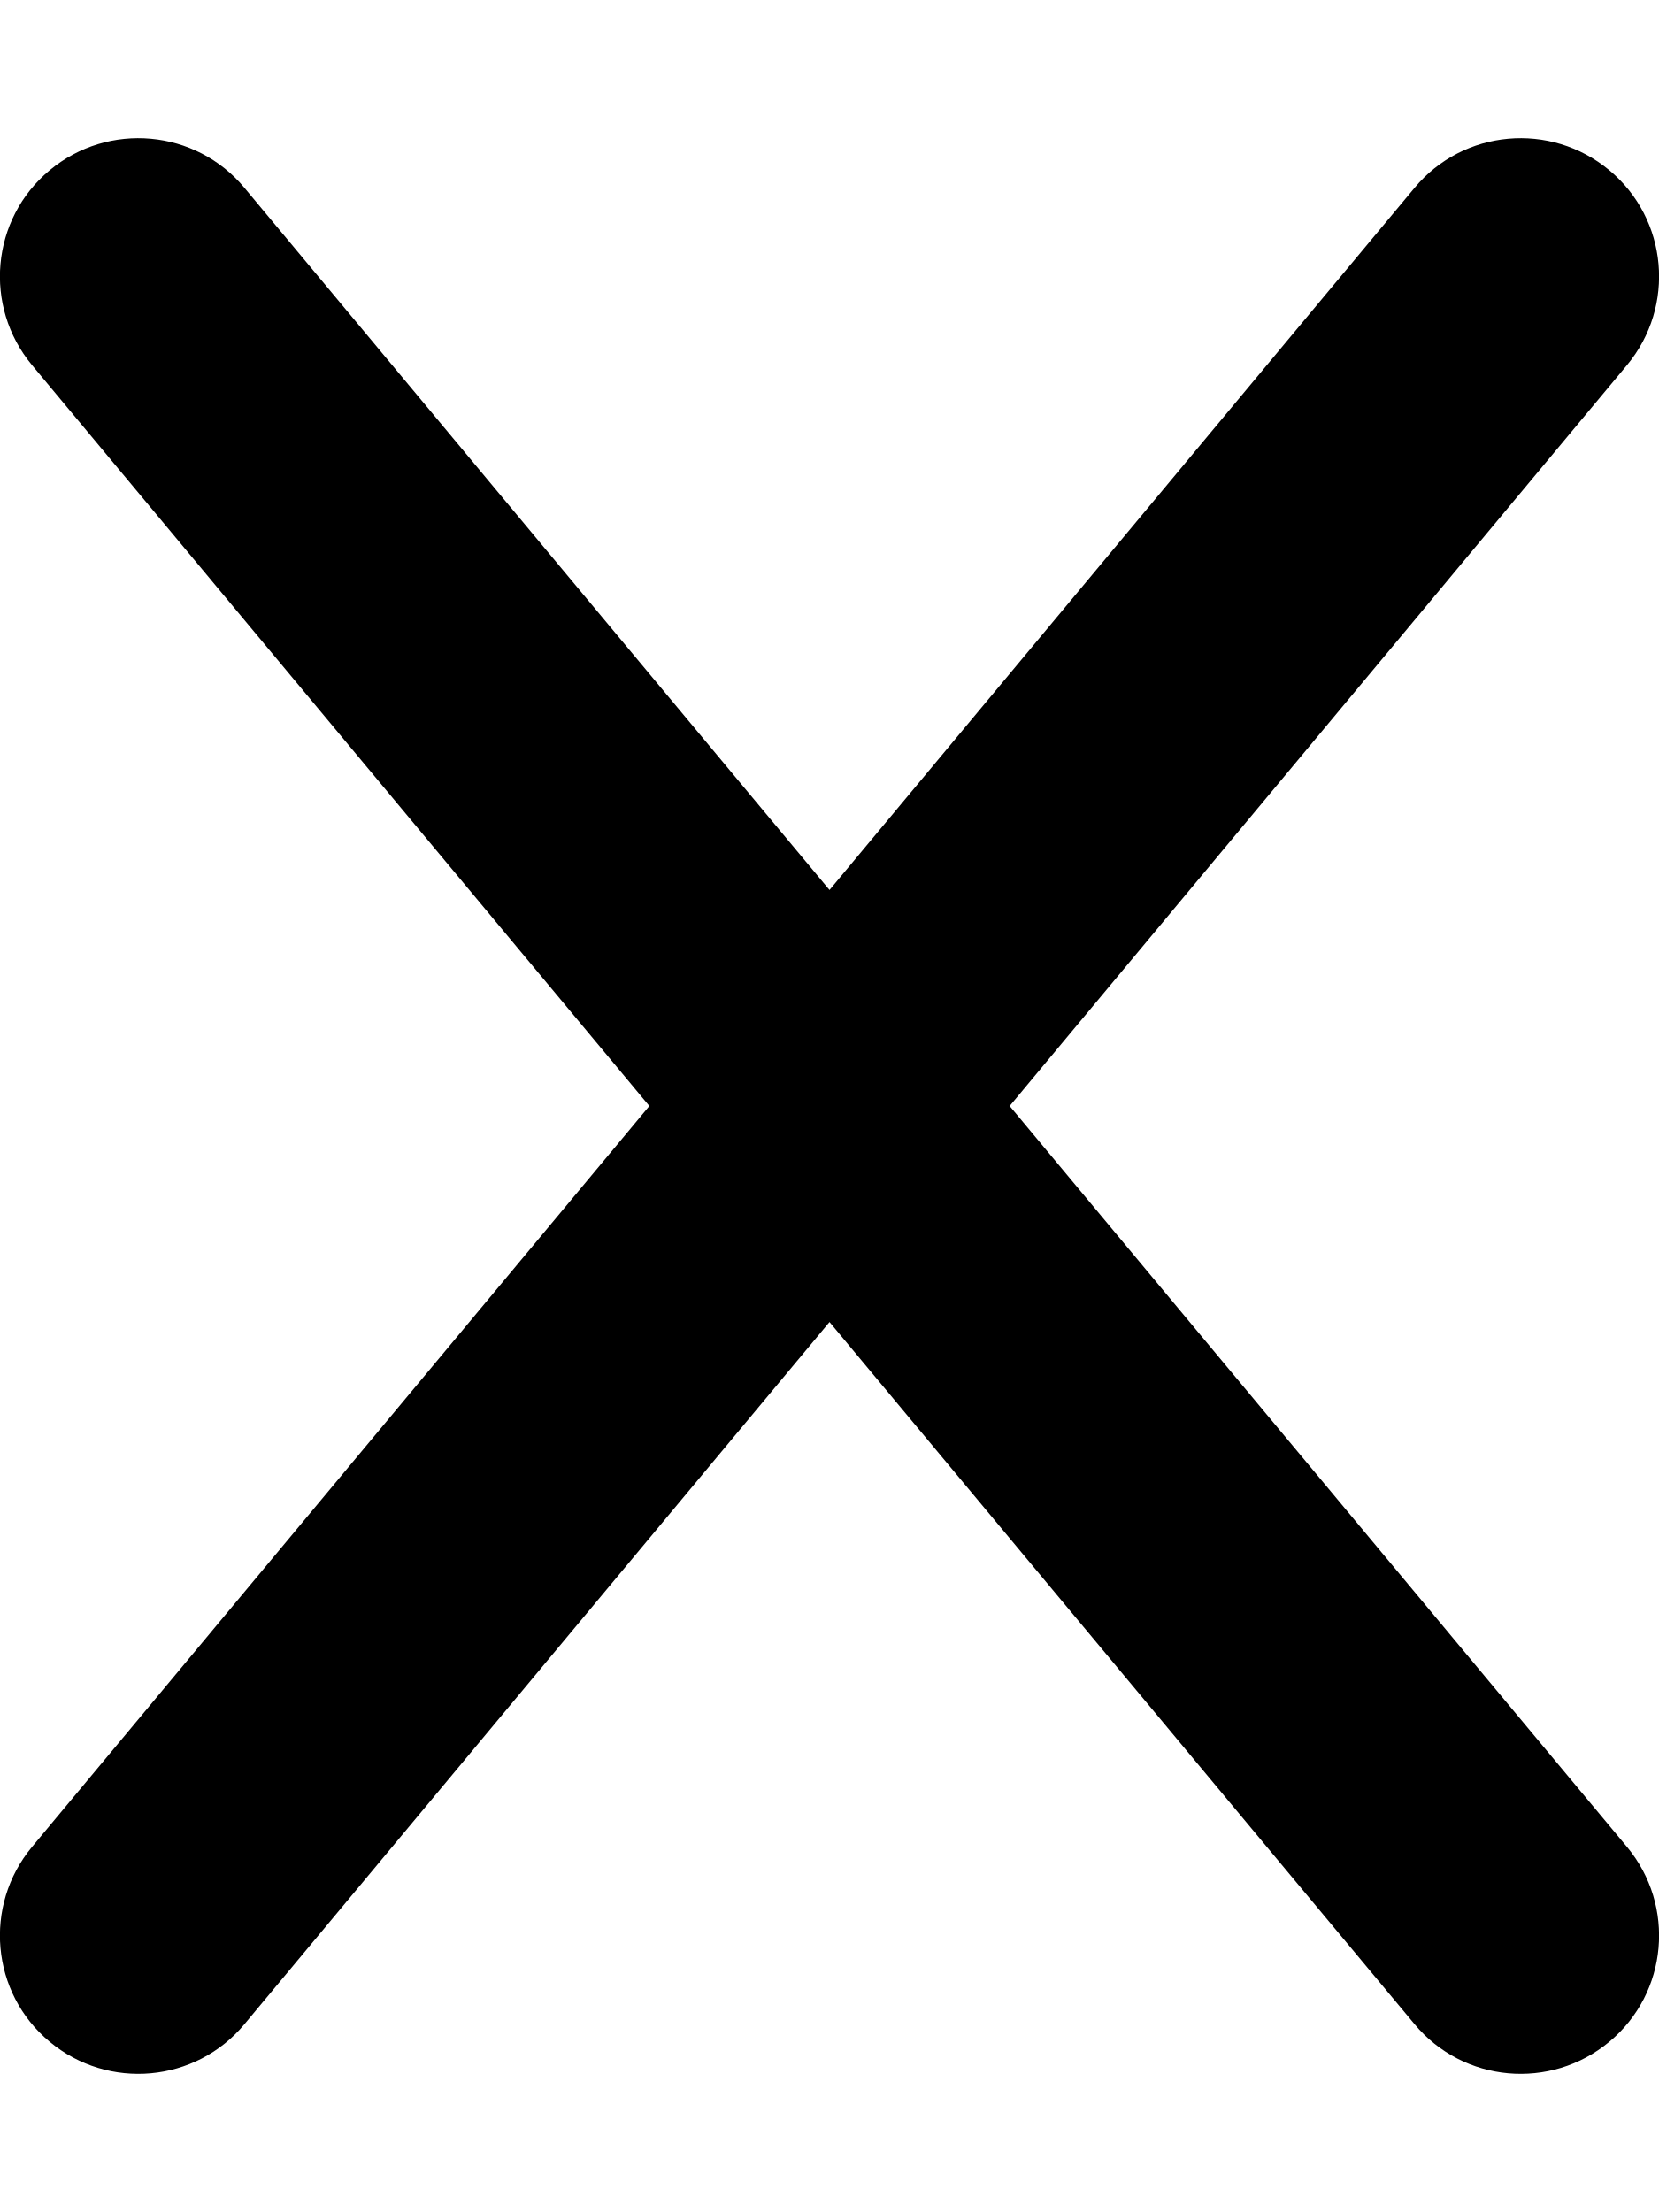
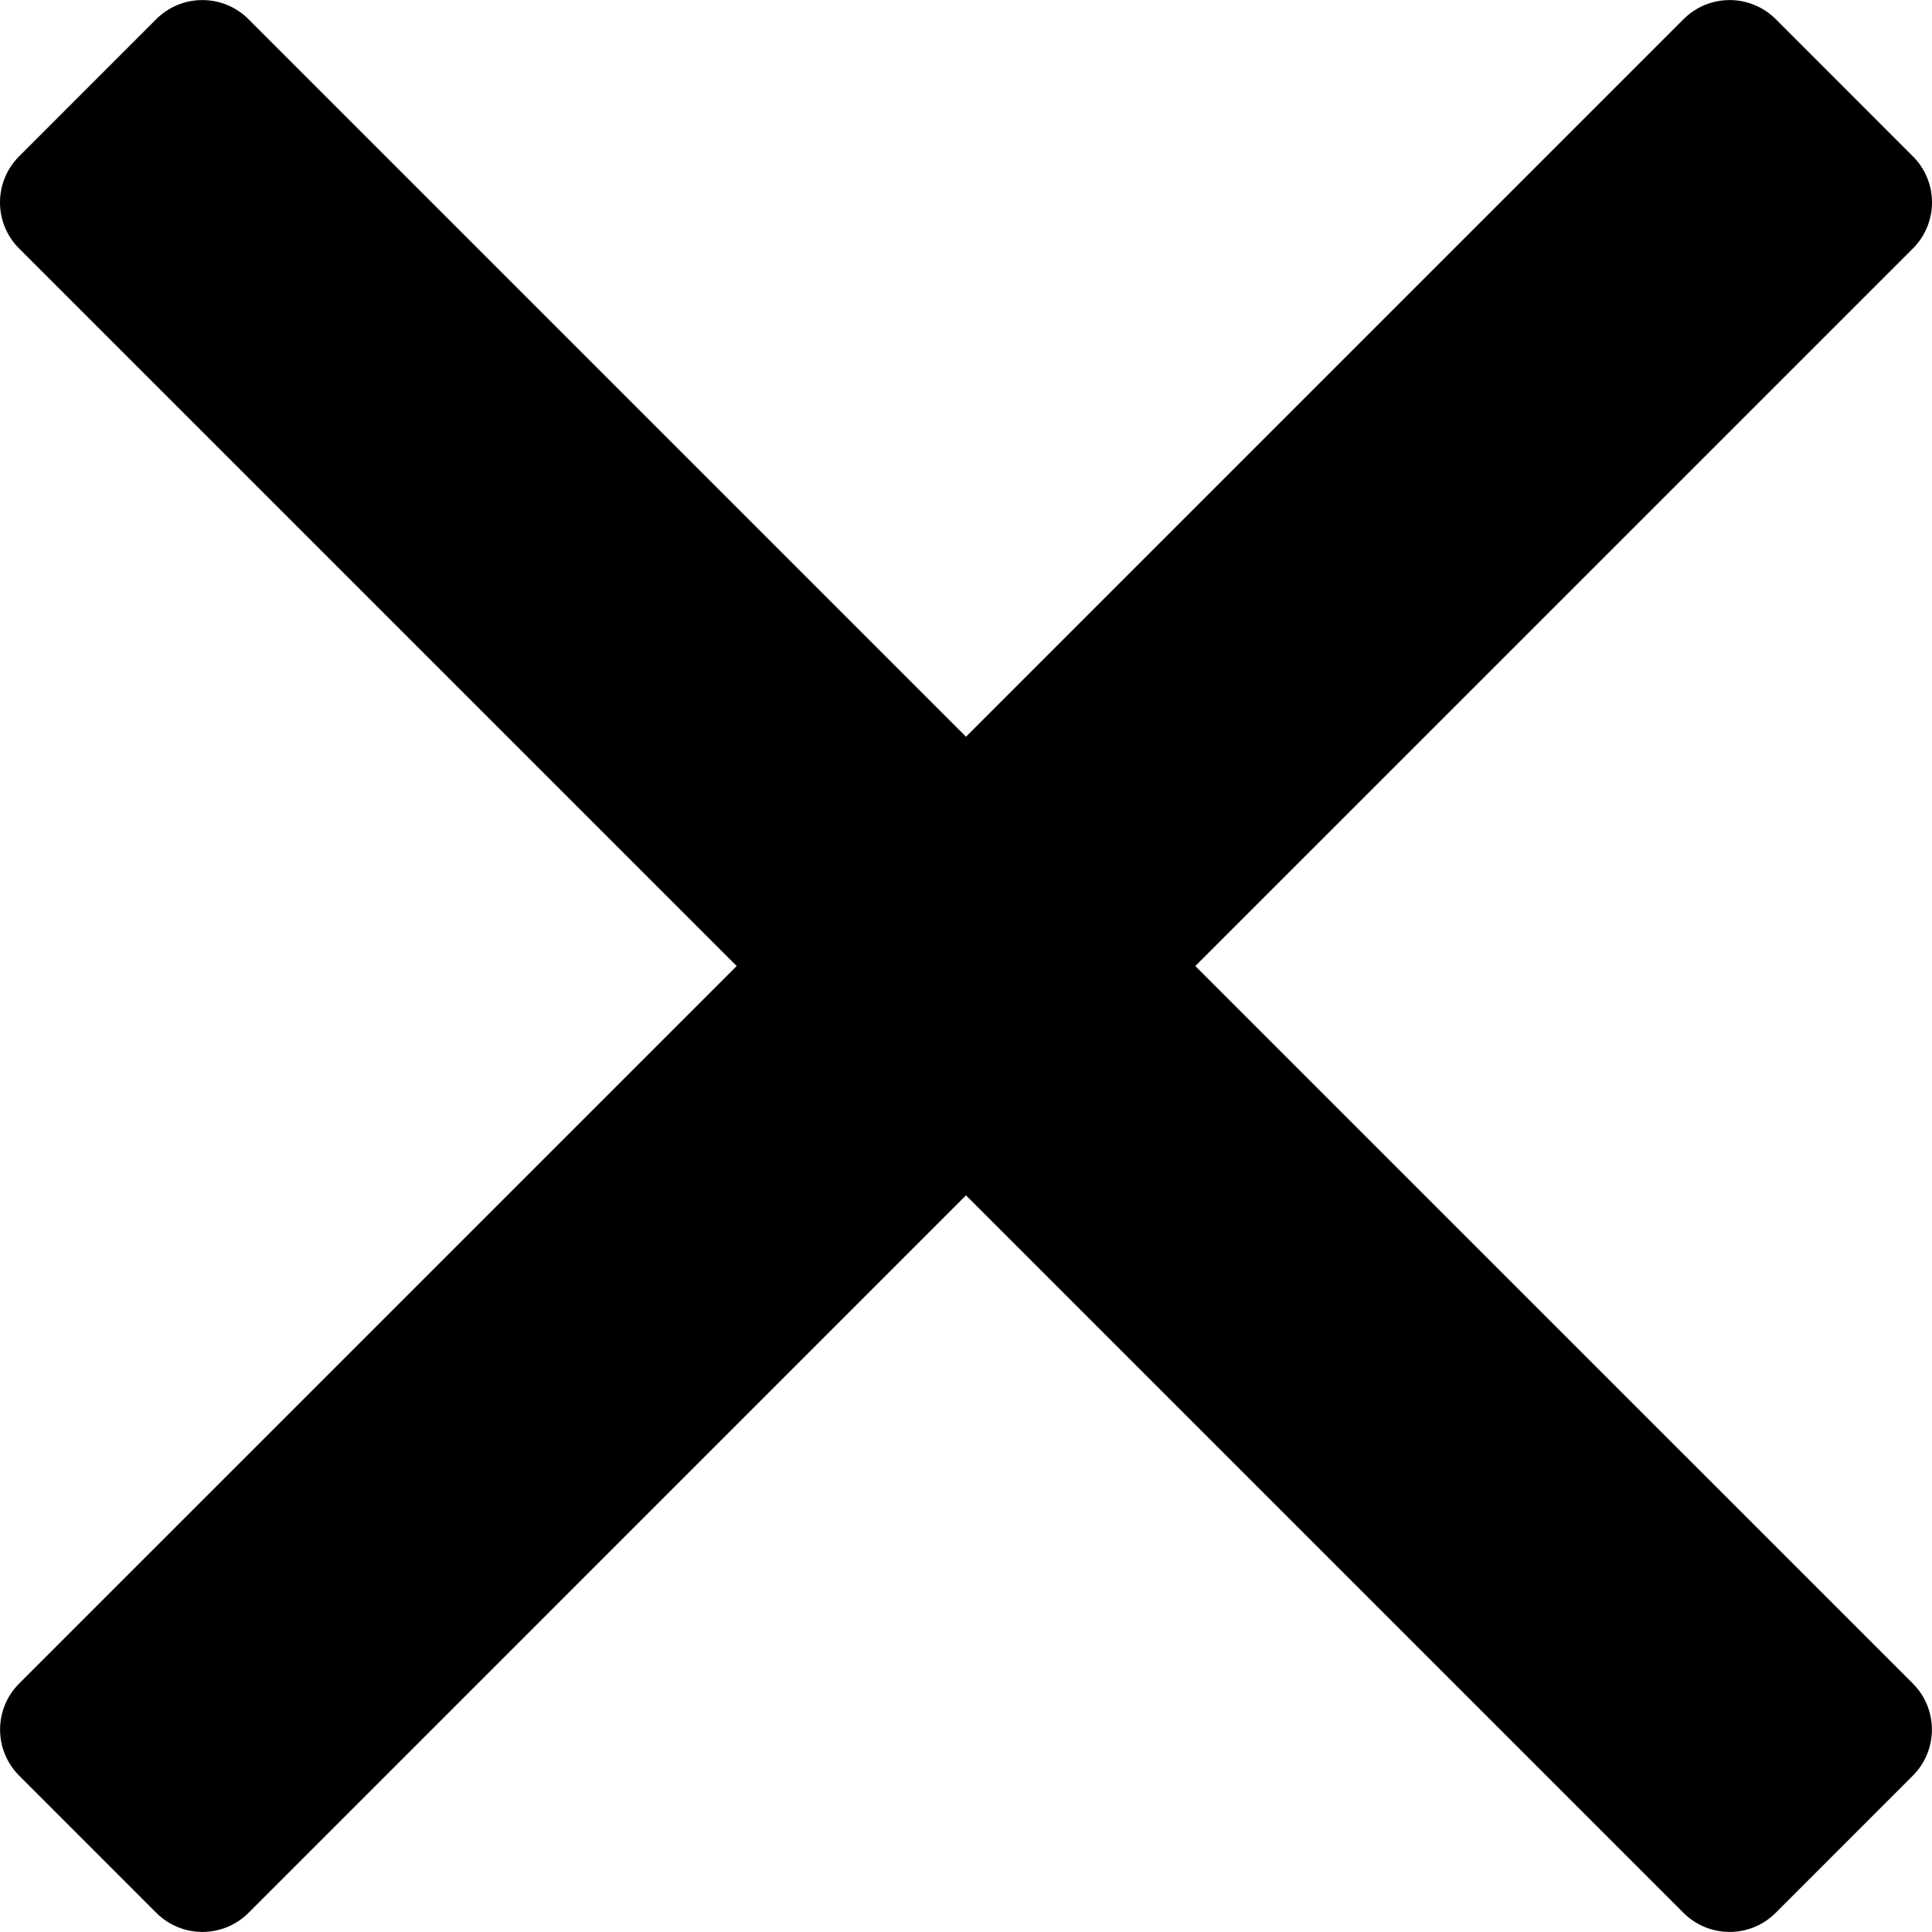
- <svg xmlns="http://www.w3.org/2000/svg" viewBox="0 0 384 512">
-   <path d="M376.6 84.5c11.3-13.6 9.5-33.8-4.1-45.1s-33.8-9.5-45.1 4.1L192 206 56.6 43.5C45.3 29.9 25.1 28.1 11.5 39.4S-3.9 70.9 7.4 84.5L150.3 256 7.4 427.5c-11.3 13.6-9.5 33.8 4.1 45.1s33.8 9.5 45.1-4.1L192 306 327.4 468.5c11.3 13.6 31.5 15.4 45.1 4.1s15.4-31.5 4.1-45.1L233.7 256 376.6 84.5z" />
+ <svg xmlns="http://www.w3.org/2000/svg" fill="#000000" height="20px" width="20px" version="1.1" id="Capa_1" viewBox="0 0 460.775 460.775" xml:space="preserve">
+   <g id="SVGRepo_bgCarrier" stroke-width="0" />
+   <g id="SVGRepo_tracerCarrier" stroke-linecap="round" stroke-linejoin="round" />
+   <g id="SVGRepo_iconCarrier">
+     <path d="M285.08,230.397L456.218,59.27c6.076-6.077,6.076-15.911,0-21.986L423.511,4.565c-2.913-2.911-6.866-4.55-10.992-4.55 c-4.127,0-8.08,1.639-10.993,4.55l-171.138,171.14L59.25,4.565c-2.913-2.911-6.866-4.55-10.993-4.55 c-4.126,0-8.08,1.639-10.992,4.55L4.558,37.284c-6.077,6.075-6.077,15.909,0,21.986l171.138,171.128L4.575,401.505 c-6.074,6.077-6.074,15.911,0,21.986l32.709,32.719c2.911,2.911,6.865,4.55,10.992,4.55c4.127,0,8.08-1.639,10.994-4.55 l171.117-171.12l171.118,171.12c2.913,2.911,6.866,4.55,10.993,4.55c4.128,0,8.081-1.639,10.992-4.55l32.709-32.719 c6.074-6.075,6.074-15.909,0-21.986L285.08,230.397z" />
+   </g>
</svg>
